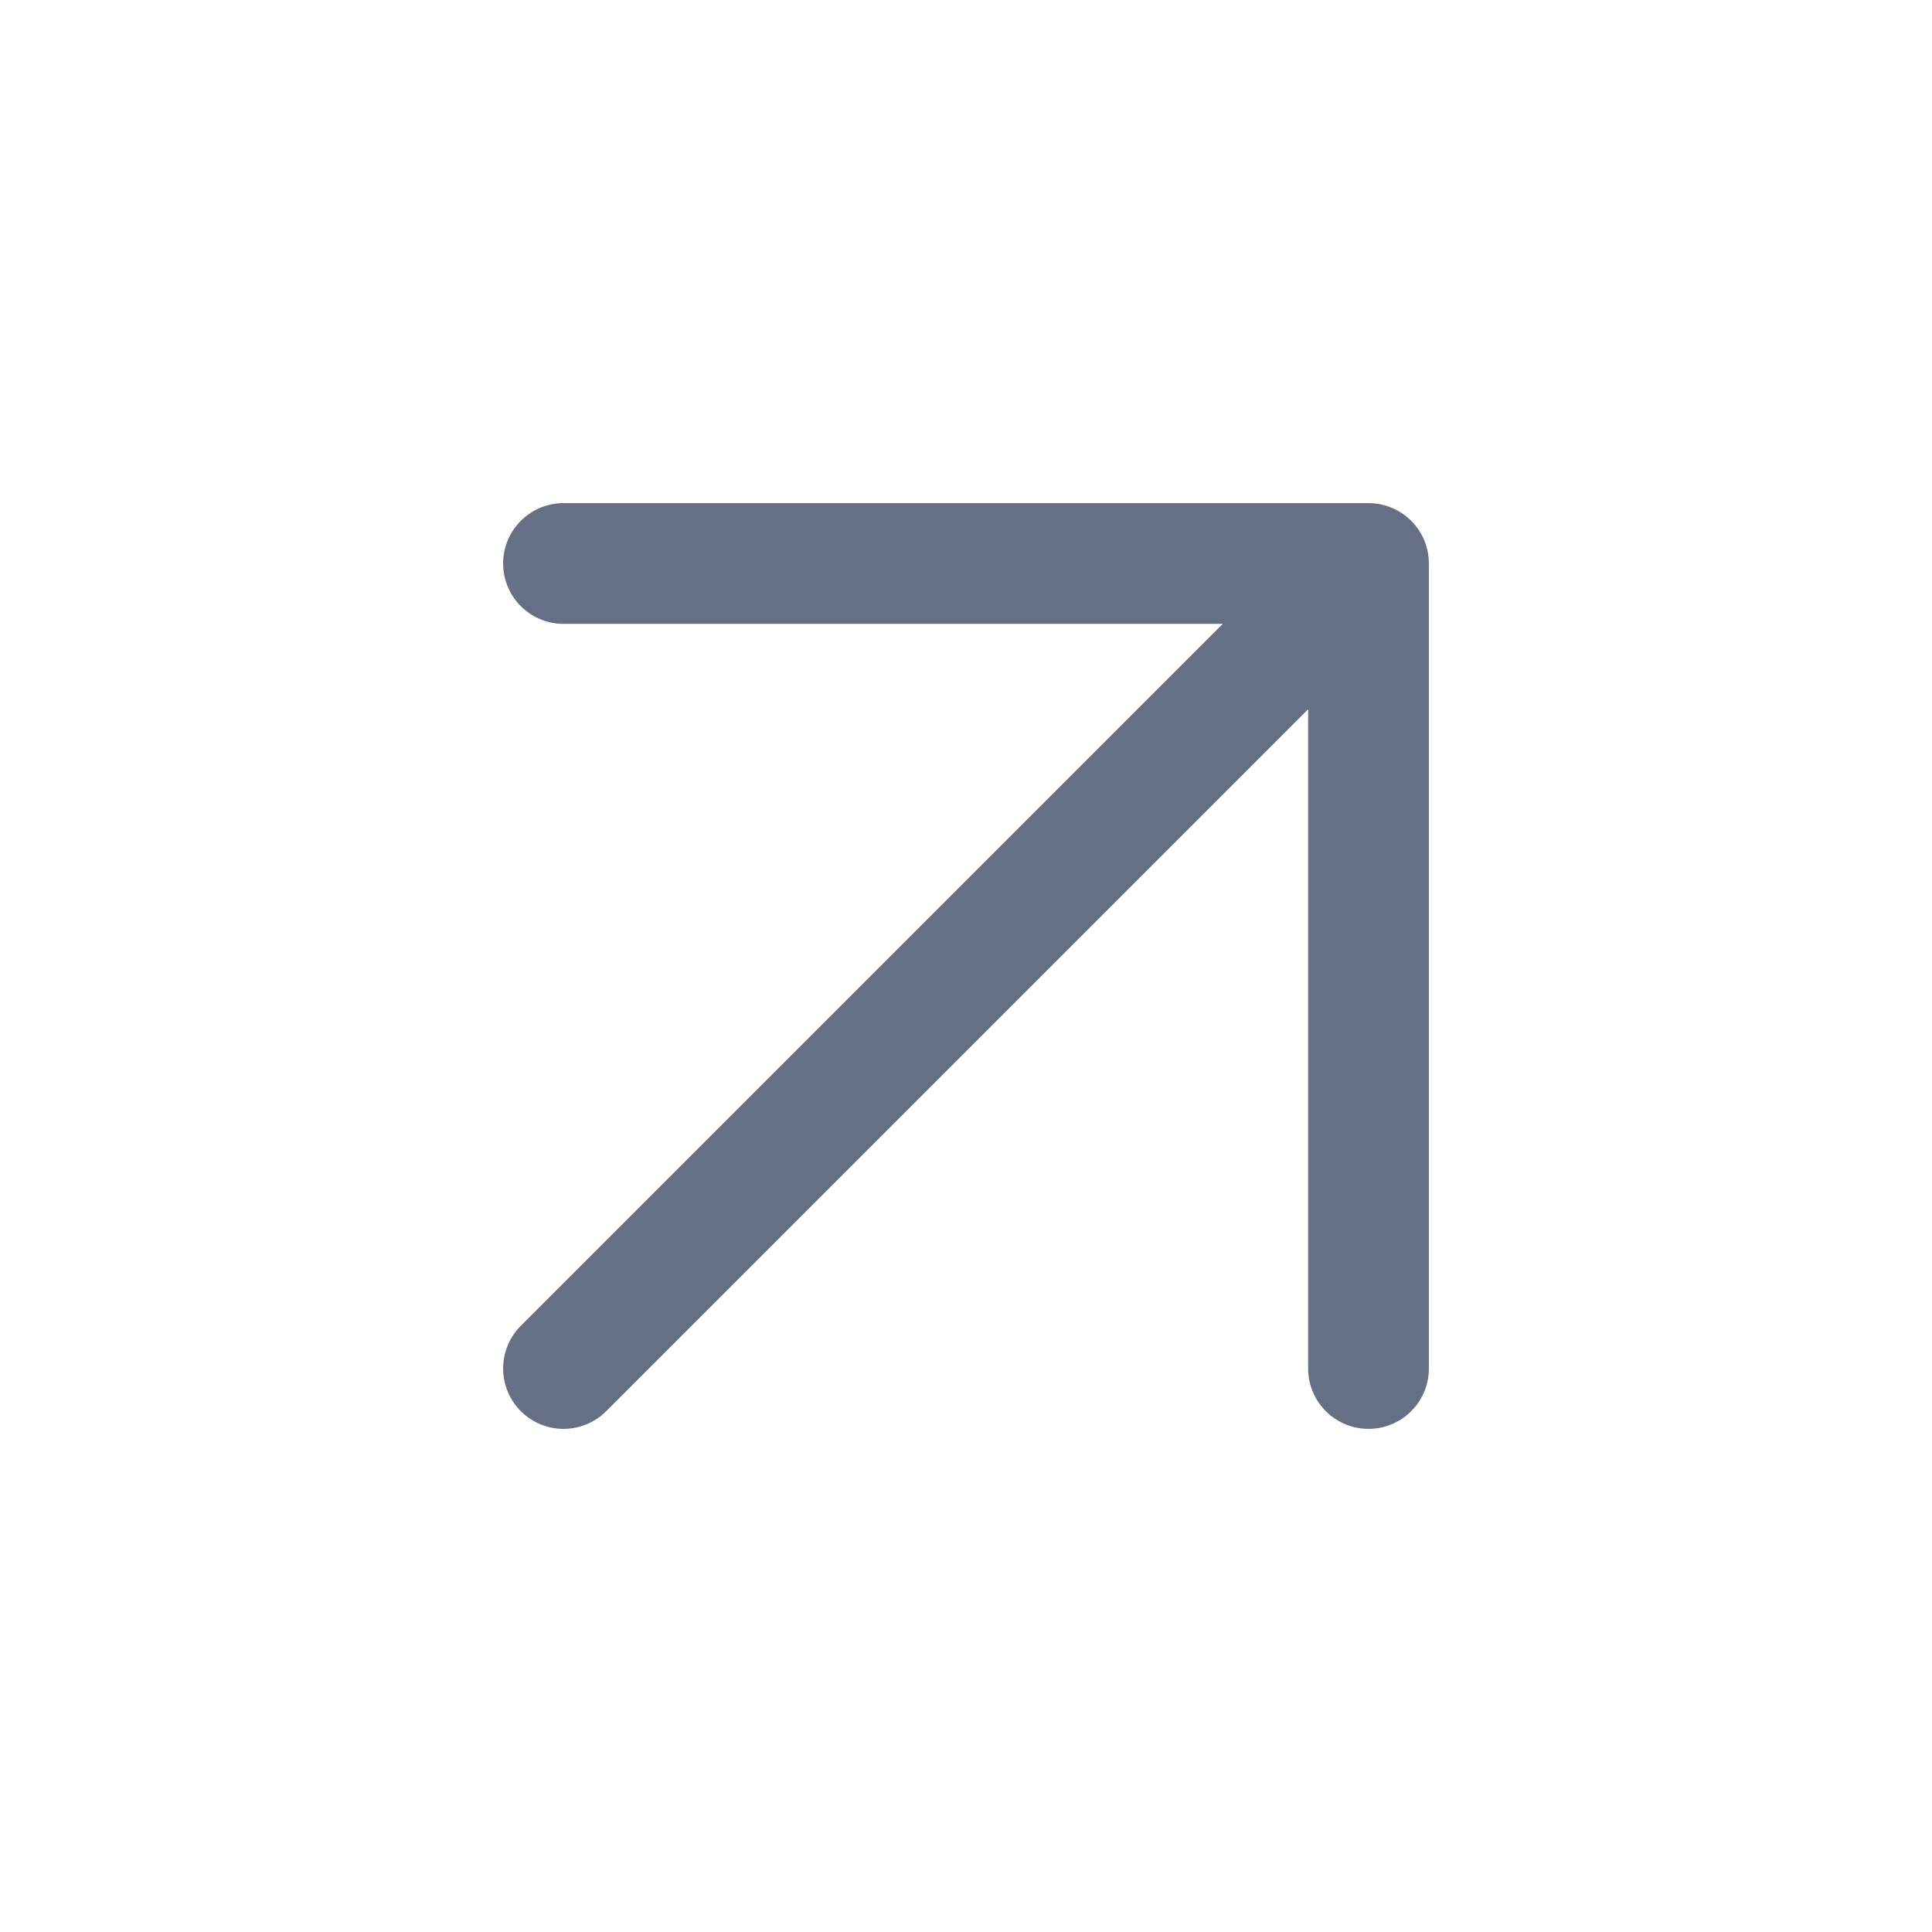
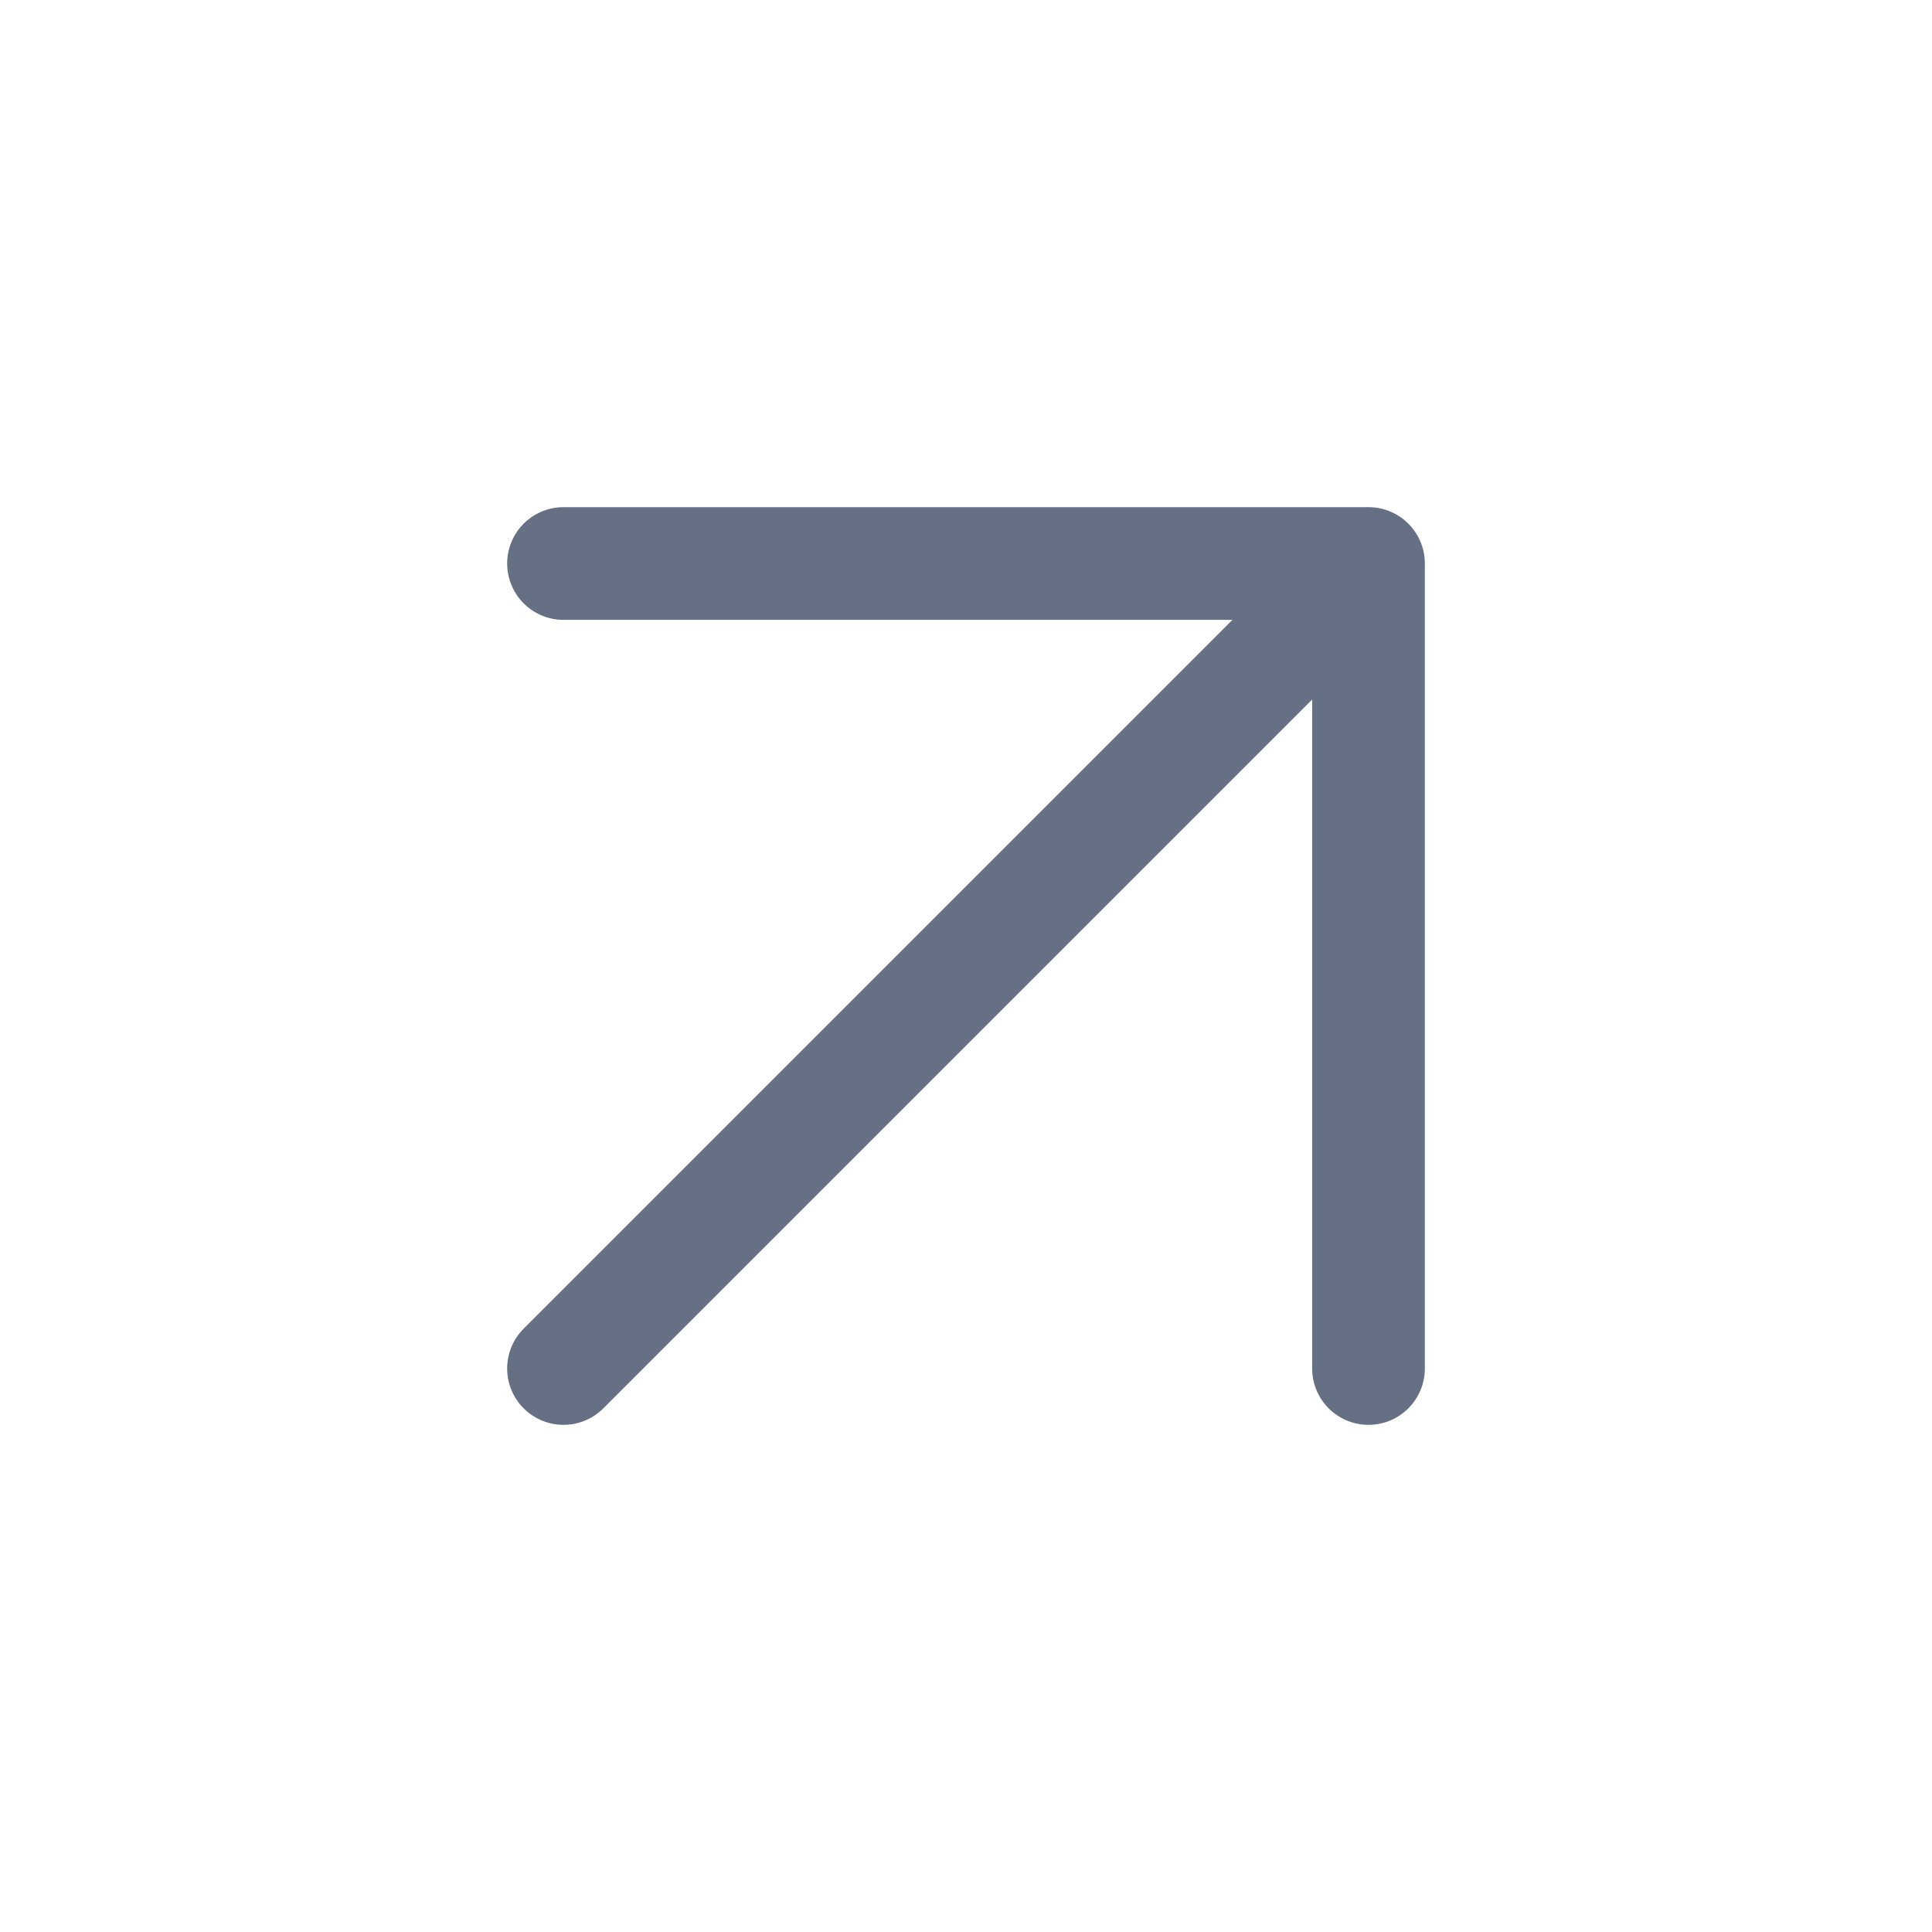
<svg xmlns="http://www.w3.org/2000/svg" width="24" height="24" viewBox="0 0 24 24" fill="none">
-   <path d="M7 17L17 7M17 7H7M17 7V17" stroke="#667085" stroke-width="1.5" stroke-linecap="round" stroke-linejoin="round" />
+   <path d="M7 17L17 7M17 7H7M17 7V17" stroke="#667085" stroke-width="1.4" stroke-linecap="round" stroke-linejoin="round" />
</svg>
